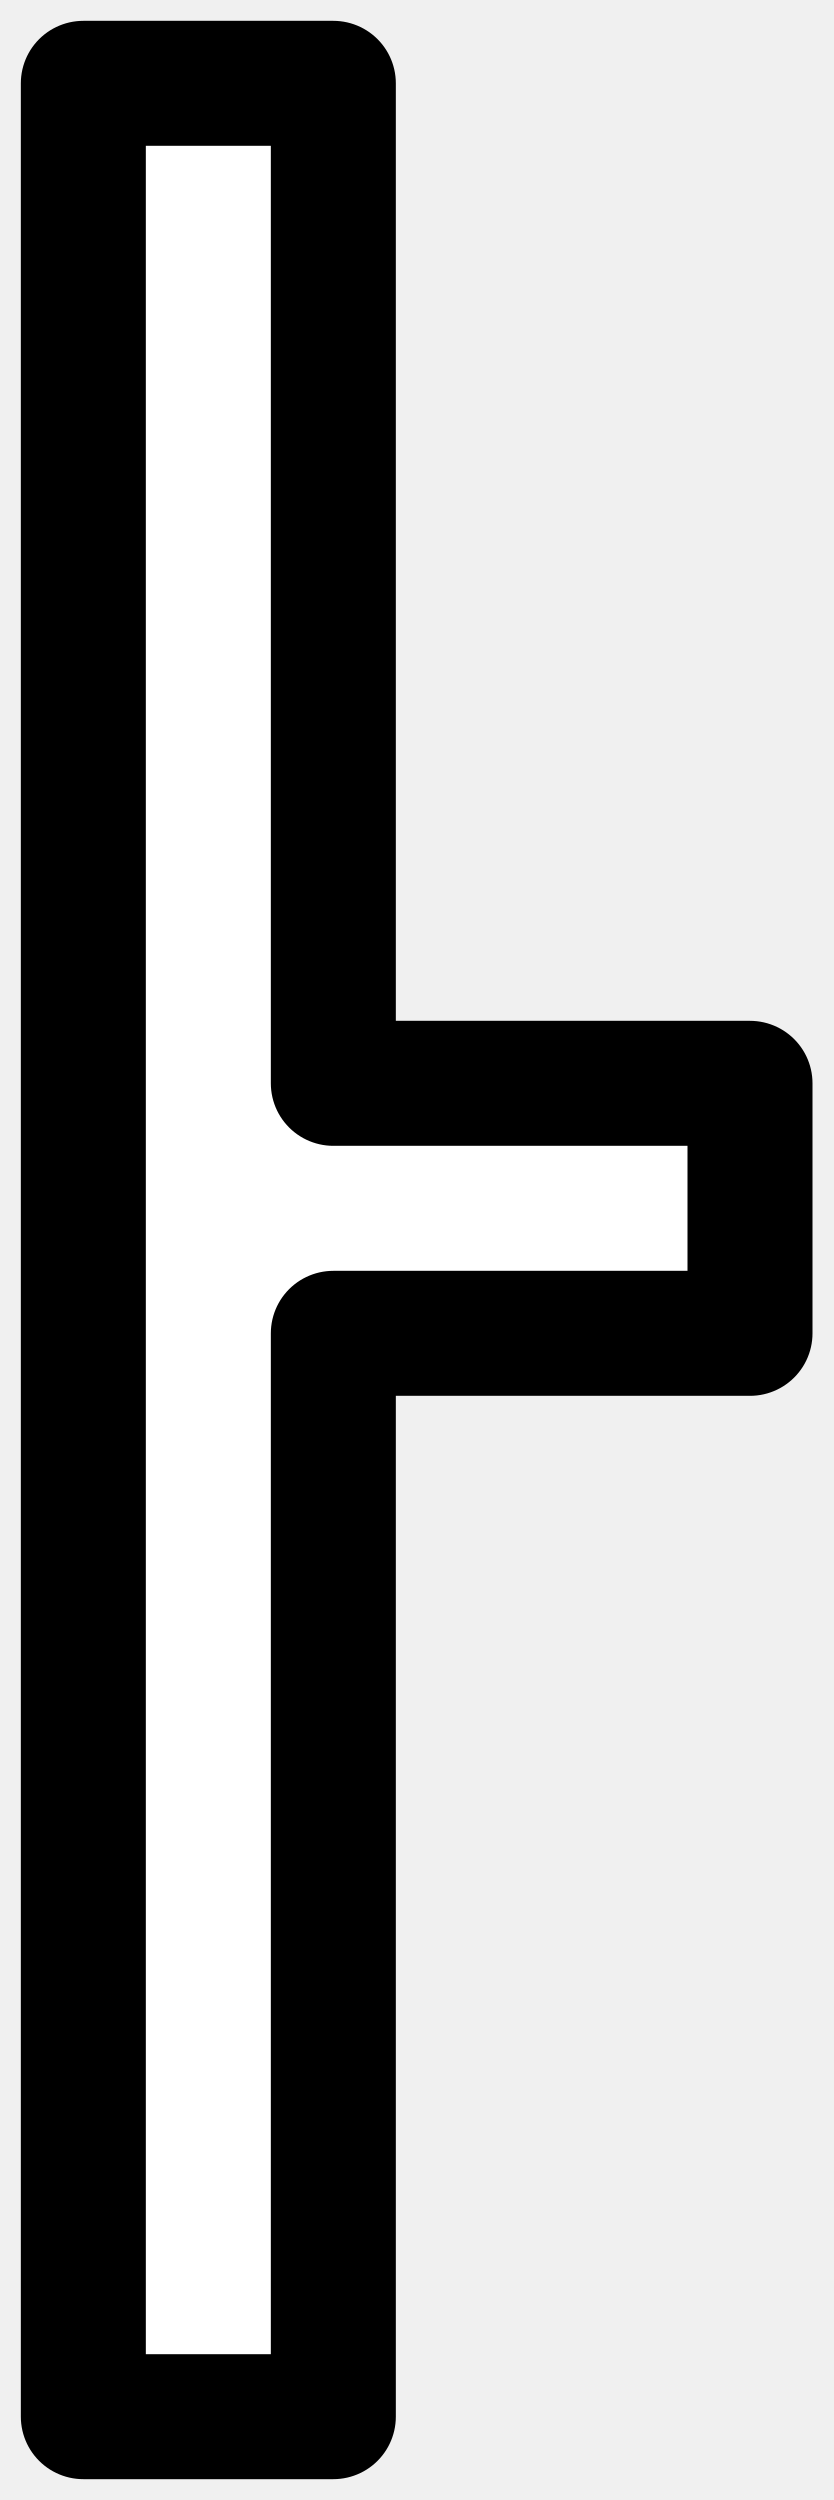
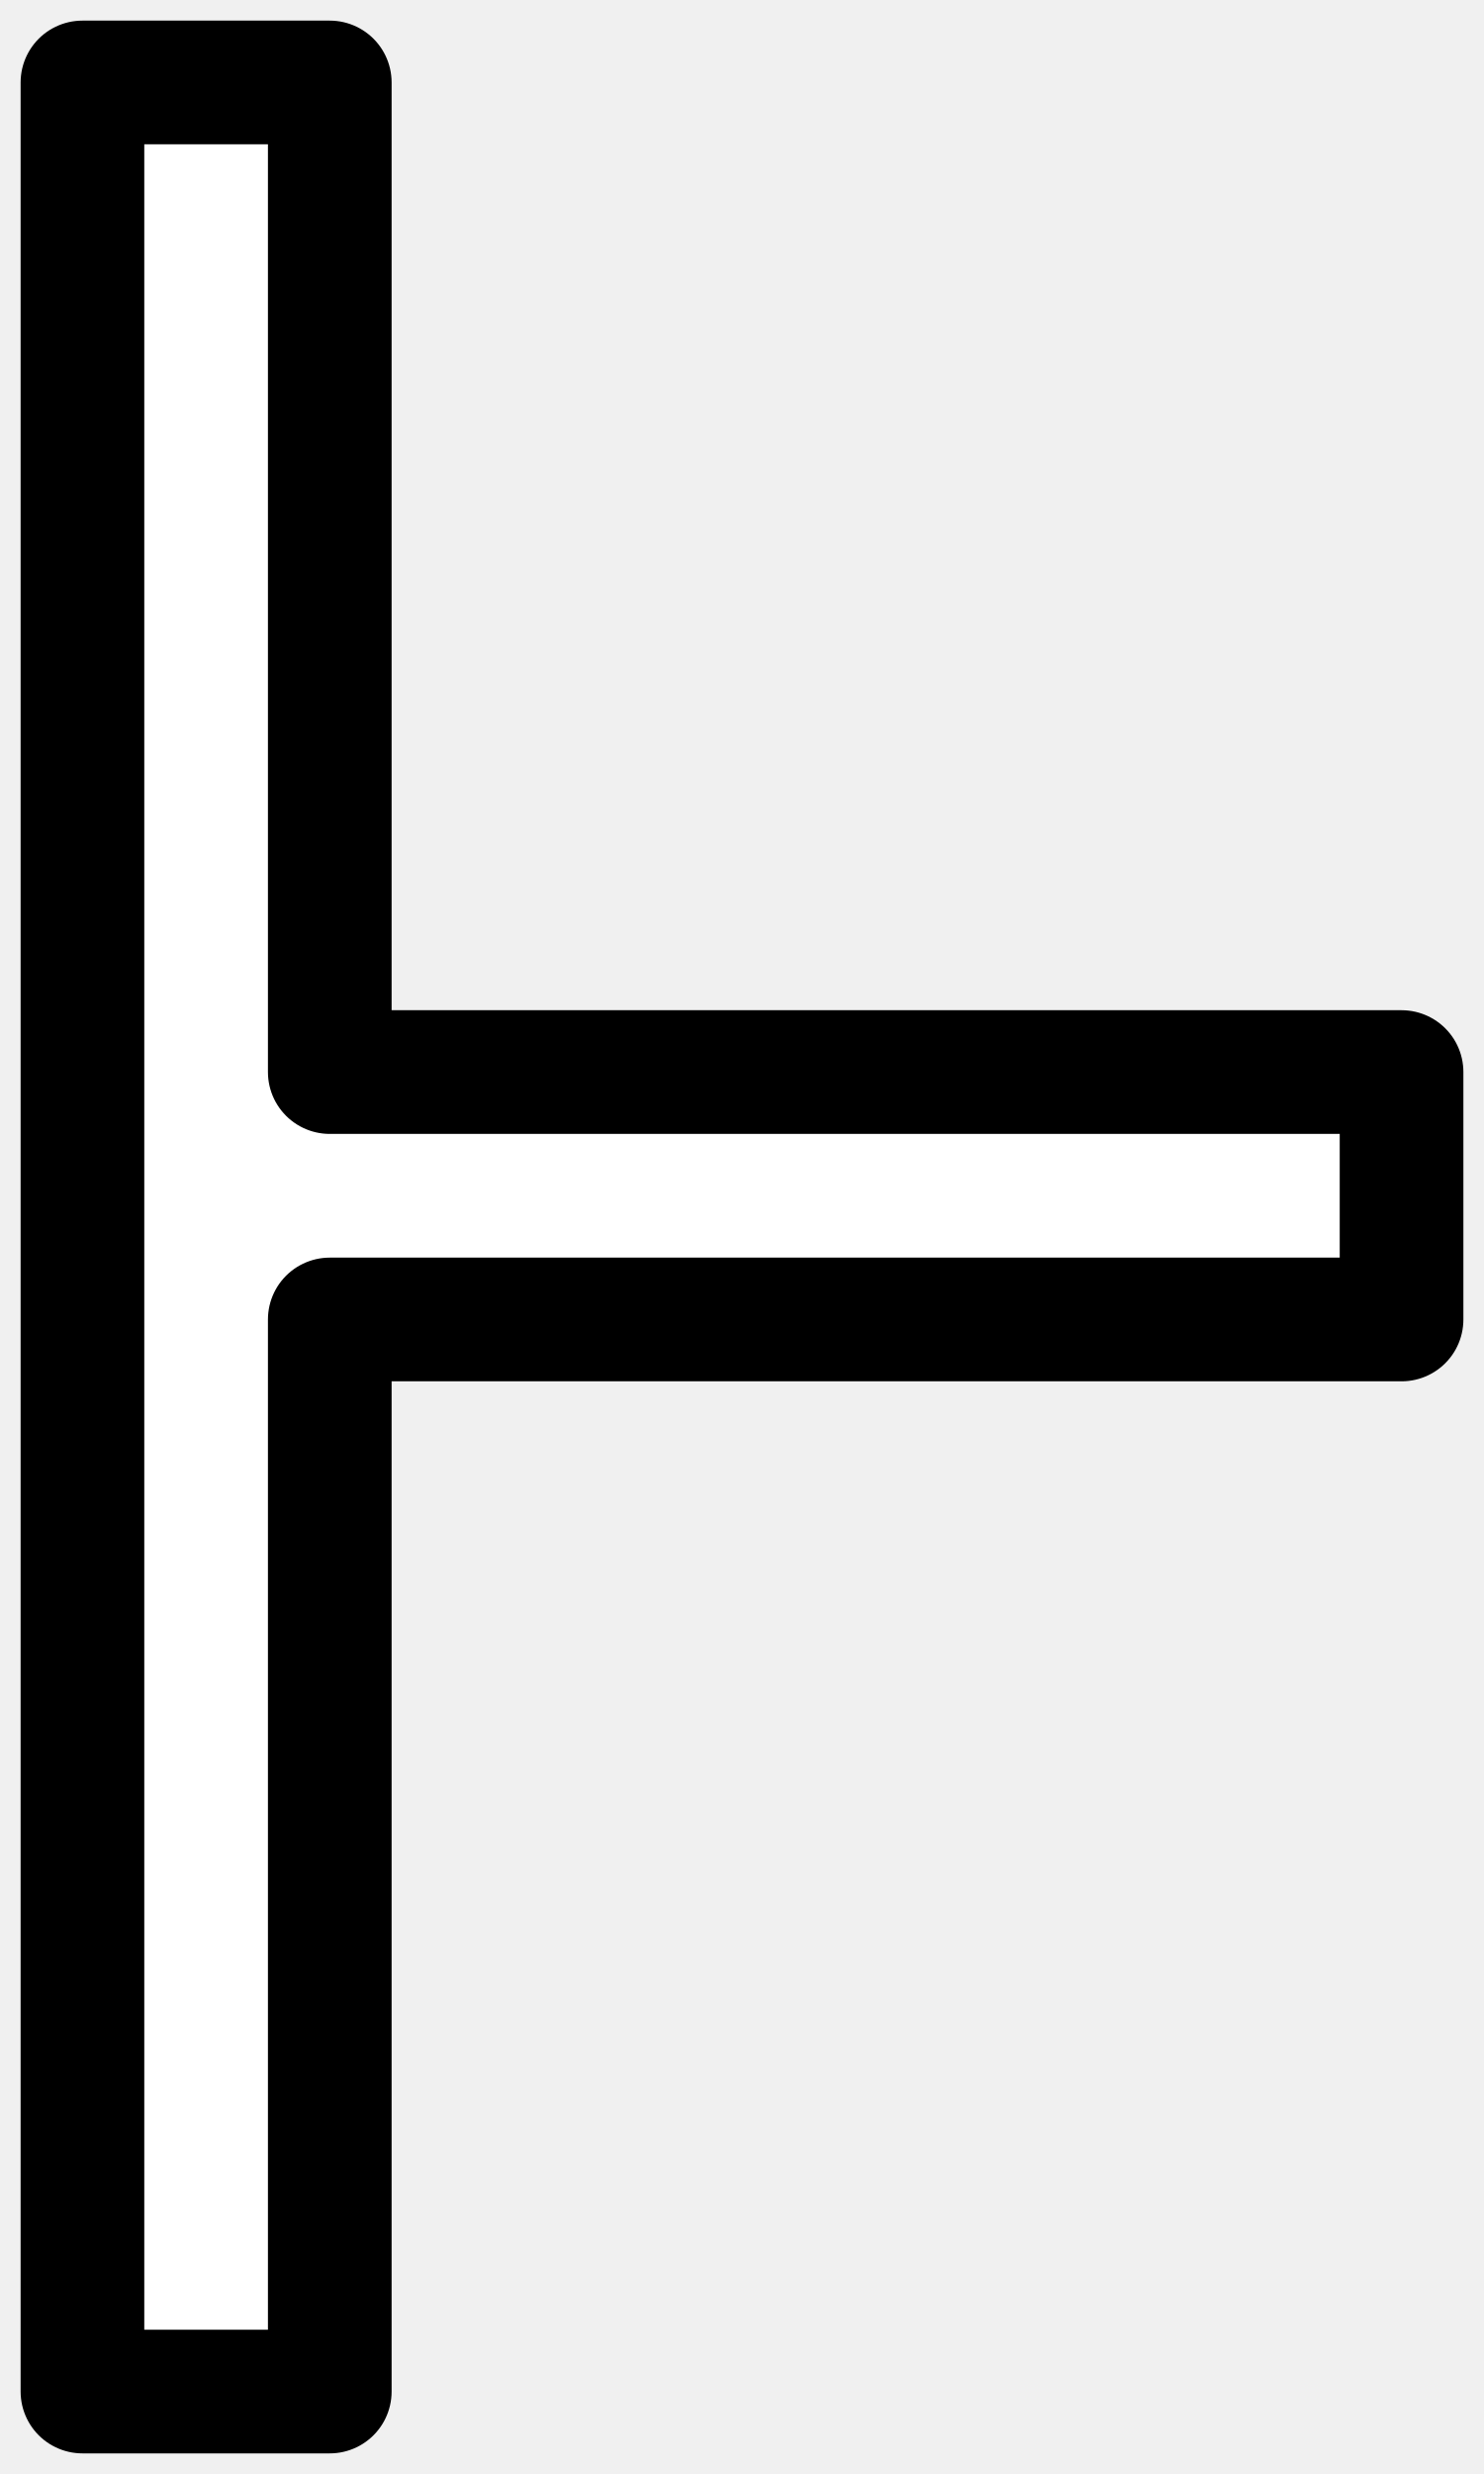
- <svg xmlns="http://www.w3.org/2000/svg" class="icon" width="10" height="30" viewBox="0 0 10 30" stroke-width="2" stroke="black" fill="none" stroke-linecap="round" stroke-linejoin="round">
-   <path d="M4 1 v12 H9 v3 H4 V29 H1 V1 z" fill="white" stroke-width="1.5" />
+ <svg xmlns="http://www.w3.org/2000/svg" class="icon" width="18" height="30" viewBox="0 0 18 30" stroke-width="2" stroke="black" fill="none" stroke-linecap="round" stroke-linejoin="round">
+   <path d="M4 1 v12 H17 v3 H4 V29 H1 V1 z" fill="white" stroke-width="1.5" />
</svg>
